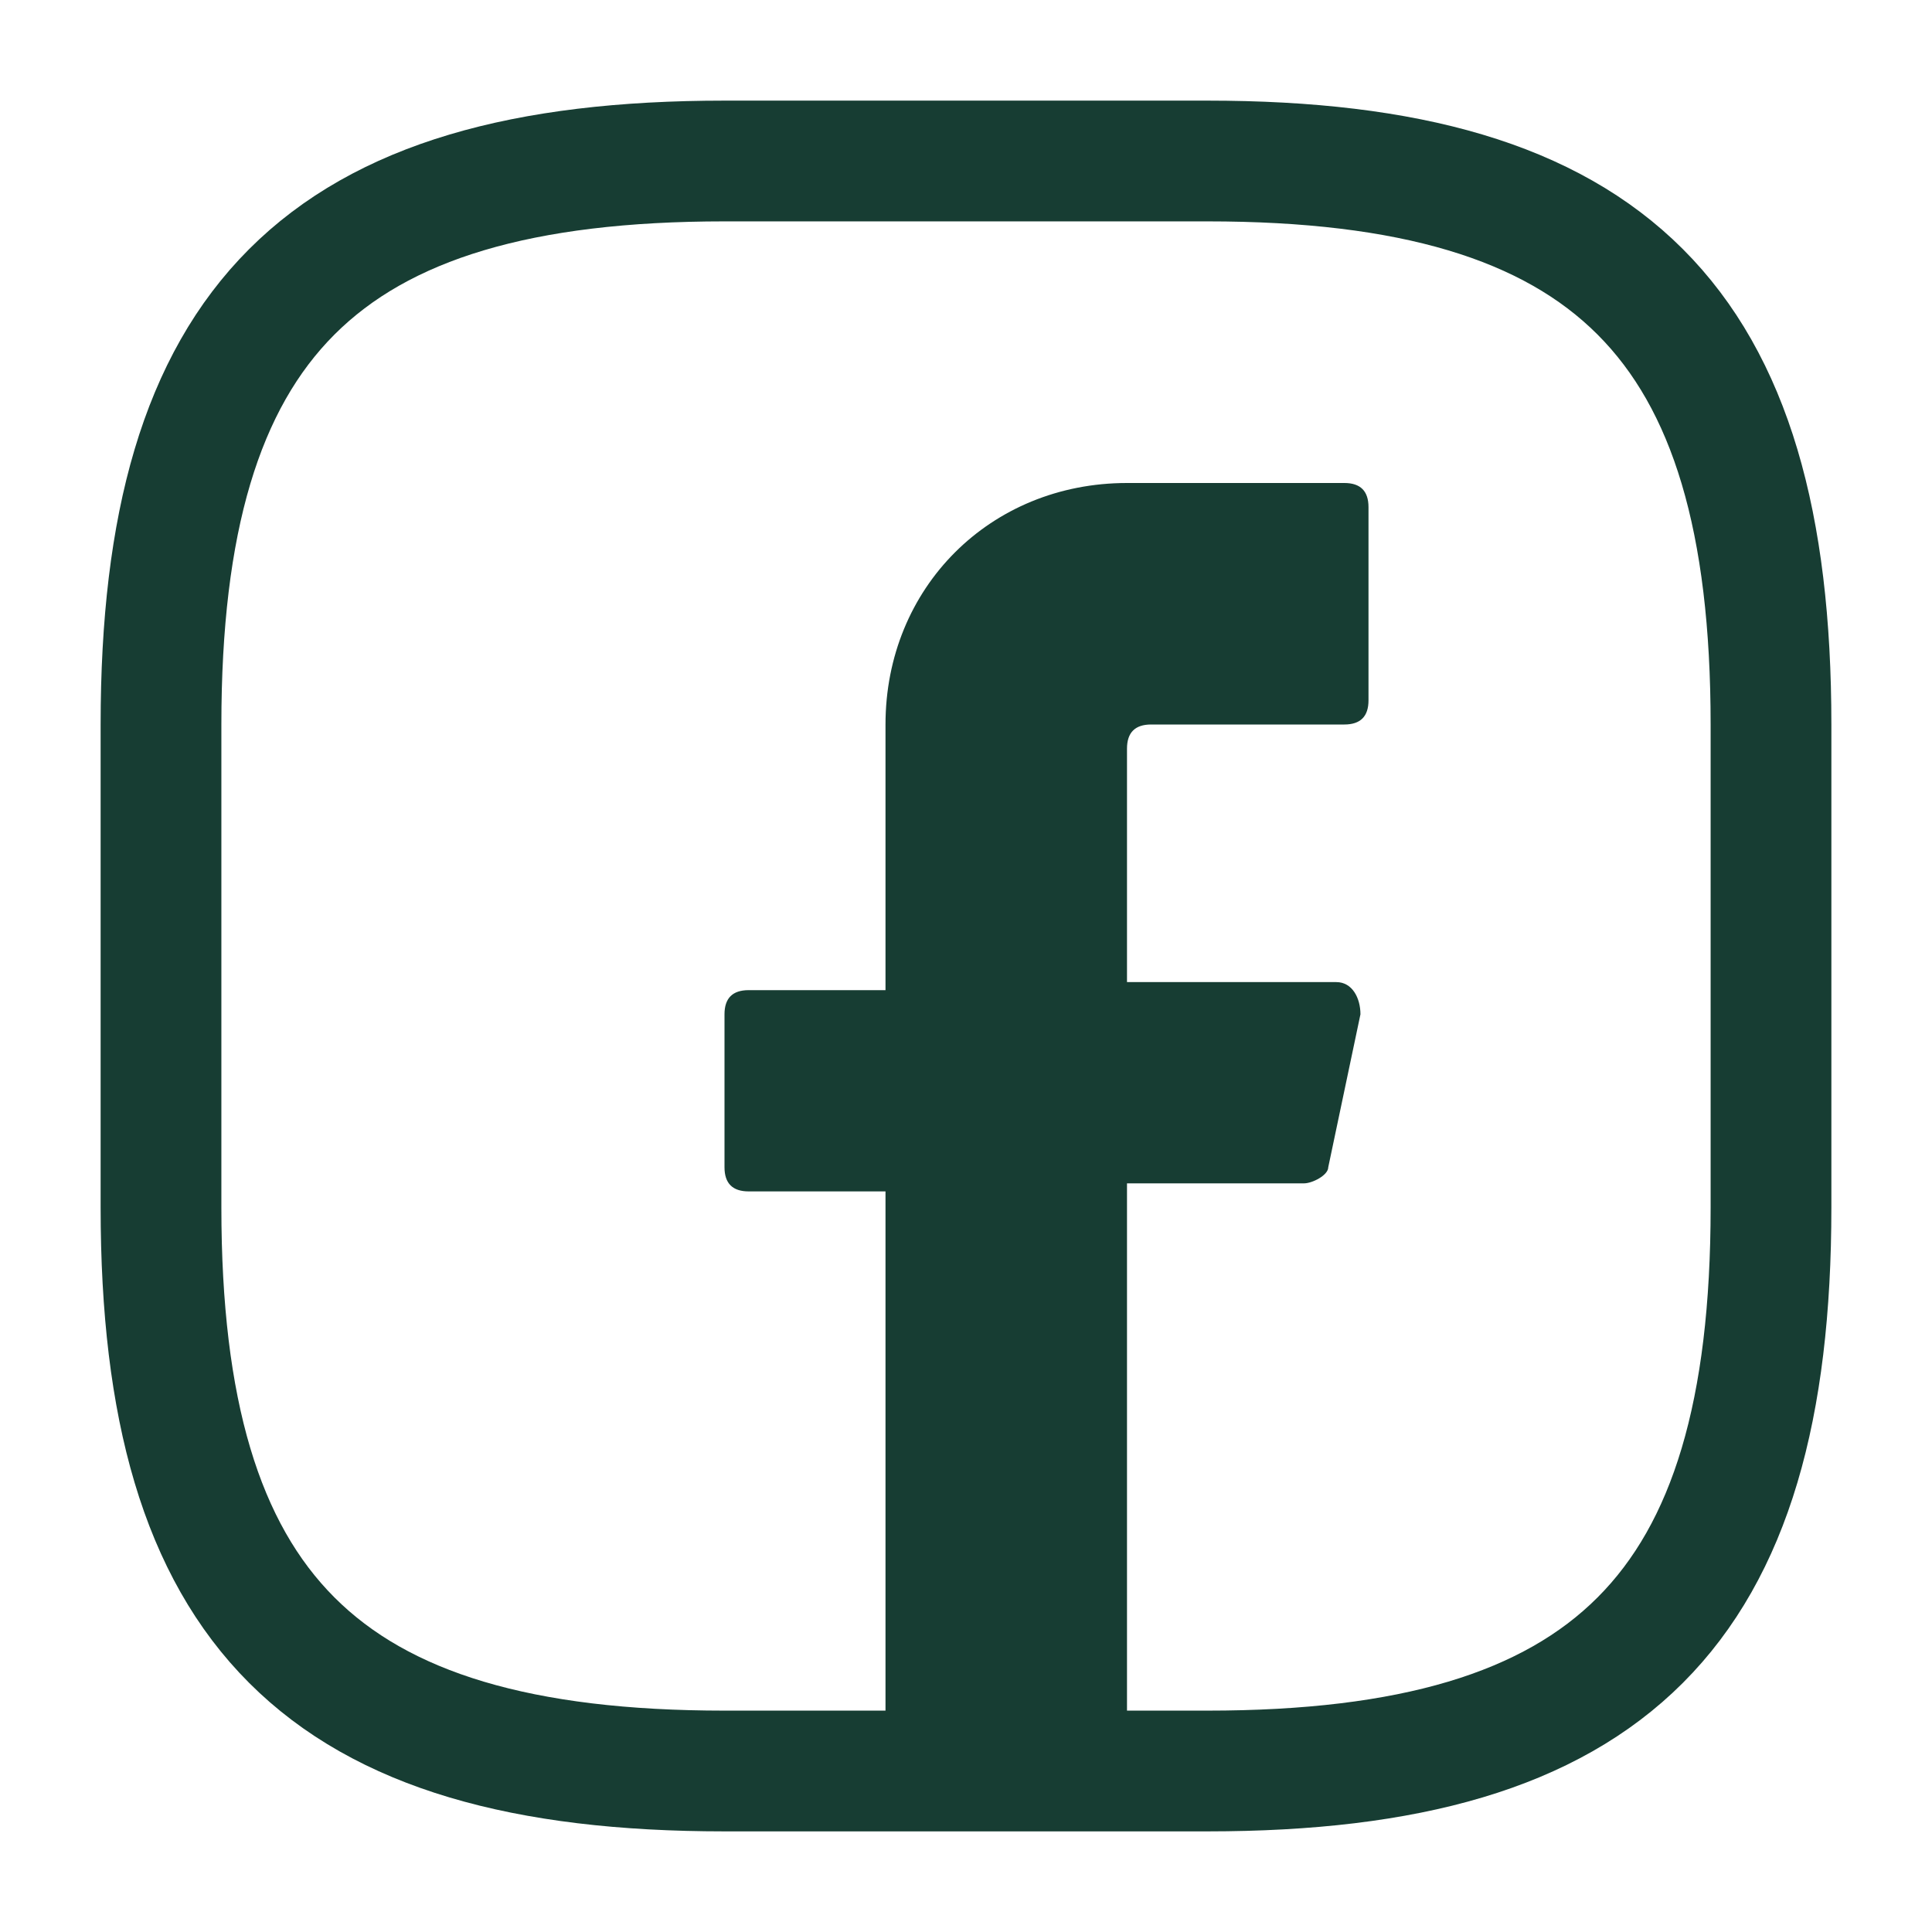
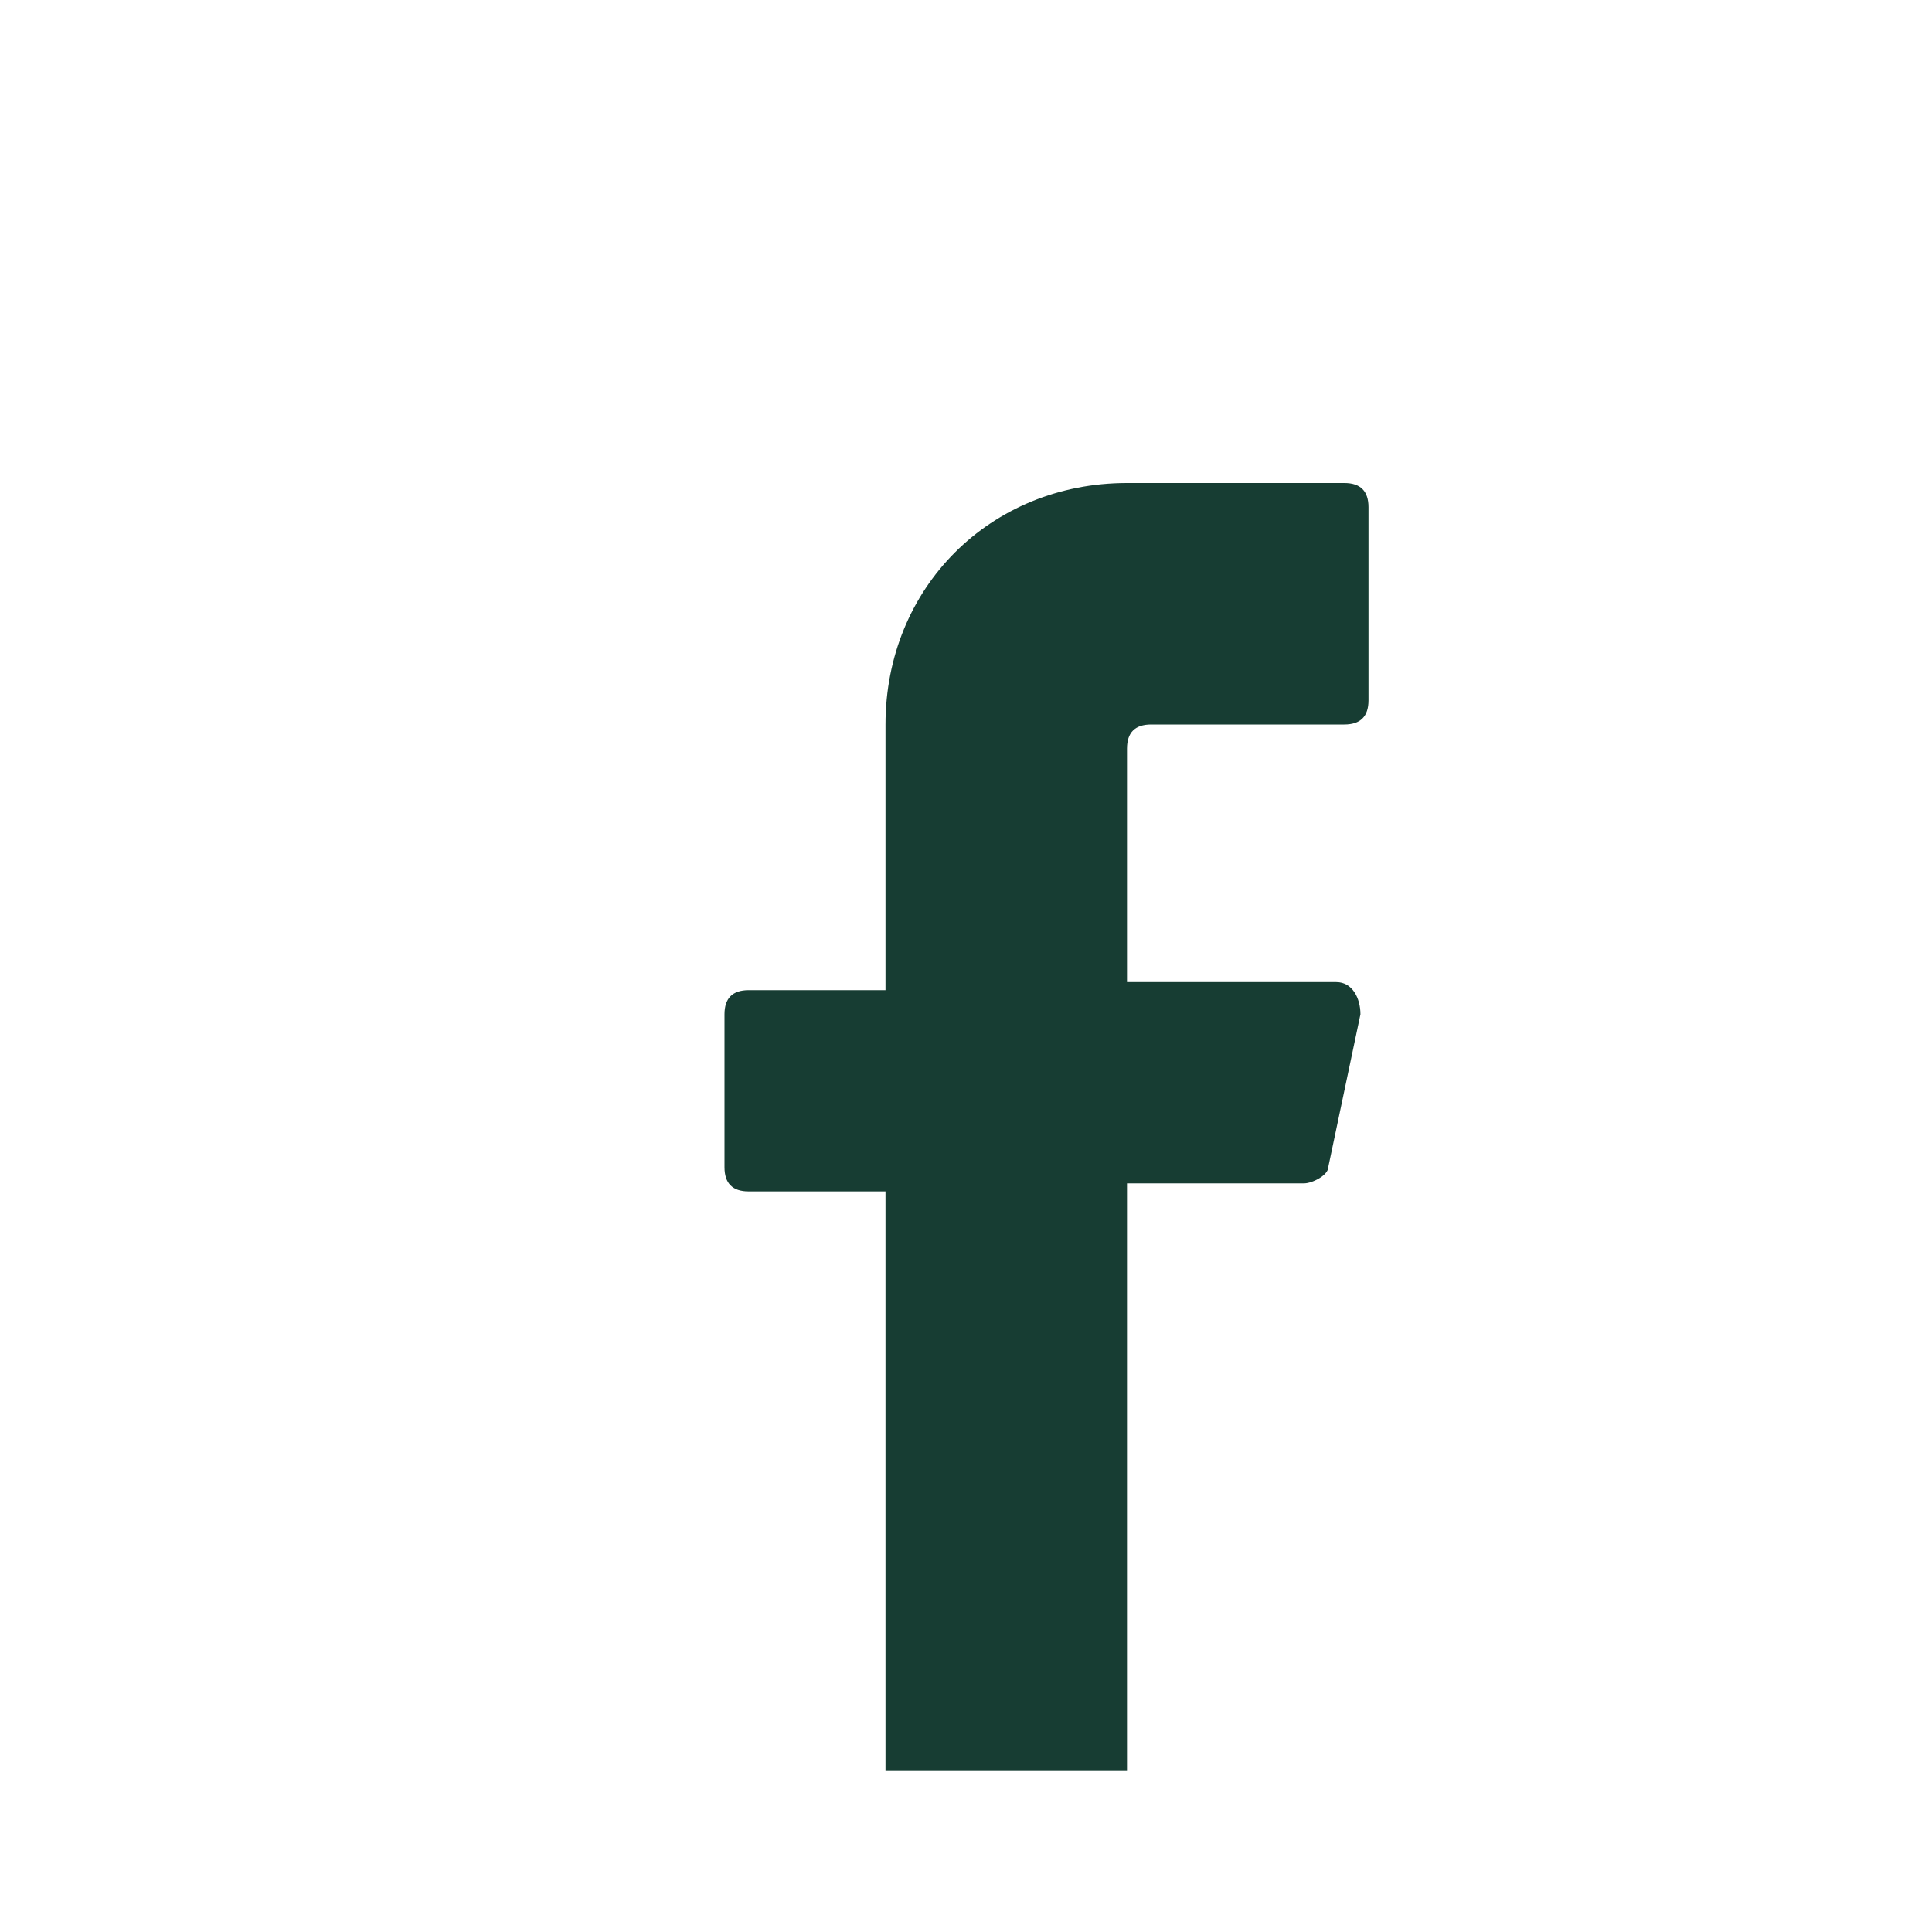
<svg xmlns="http://www.w3.org/2000/svg" width="24" height="24" viewBox="0 0 24 24" fill="none">
  <path d="M14 9.3V12.2H16.6C16.8 12.2 16.9 12.4 16.9 12.6L16.5 14.5C16.5 14.6 16.3 14.7 16.2 14.7H14V22H11V14.8H9.3C9.1 14.8 9 14.7 9 14.5V12.6C9 12.4 9.1 12.3 9.3 12.3H11V9C11 7.3 12.3 6 14 6H16.7C16.9 6 17 6.1 17 6.3V8.7C17 8.9 16.9 9 16.7 9H14.3C14.1 9 14 9.1 14 9.3Z" fill="#173D33" />
-   <path d="M15 22H9C4 22 2 20 2 15V9C2 4 4 2 9 2H15C20 2 22 4 22 9V15C22 20 20 22 15 22Z" stroke="#173D33" stroke-width="1.5" stroke-linecap="round" stroke-linejoin="round" />
+   <path d="M15 22H9C4 22 2 20 2 15V9C2 4 4 2 9 2H15C20 2 22 4 22 9V15C22 20 20 22 15 22Z" stroke-width="1.5" stroke-linecap="round" stroke-linejoin="round" />
</svg>
